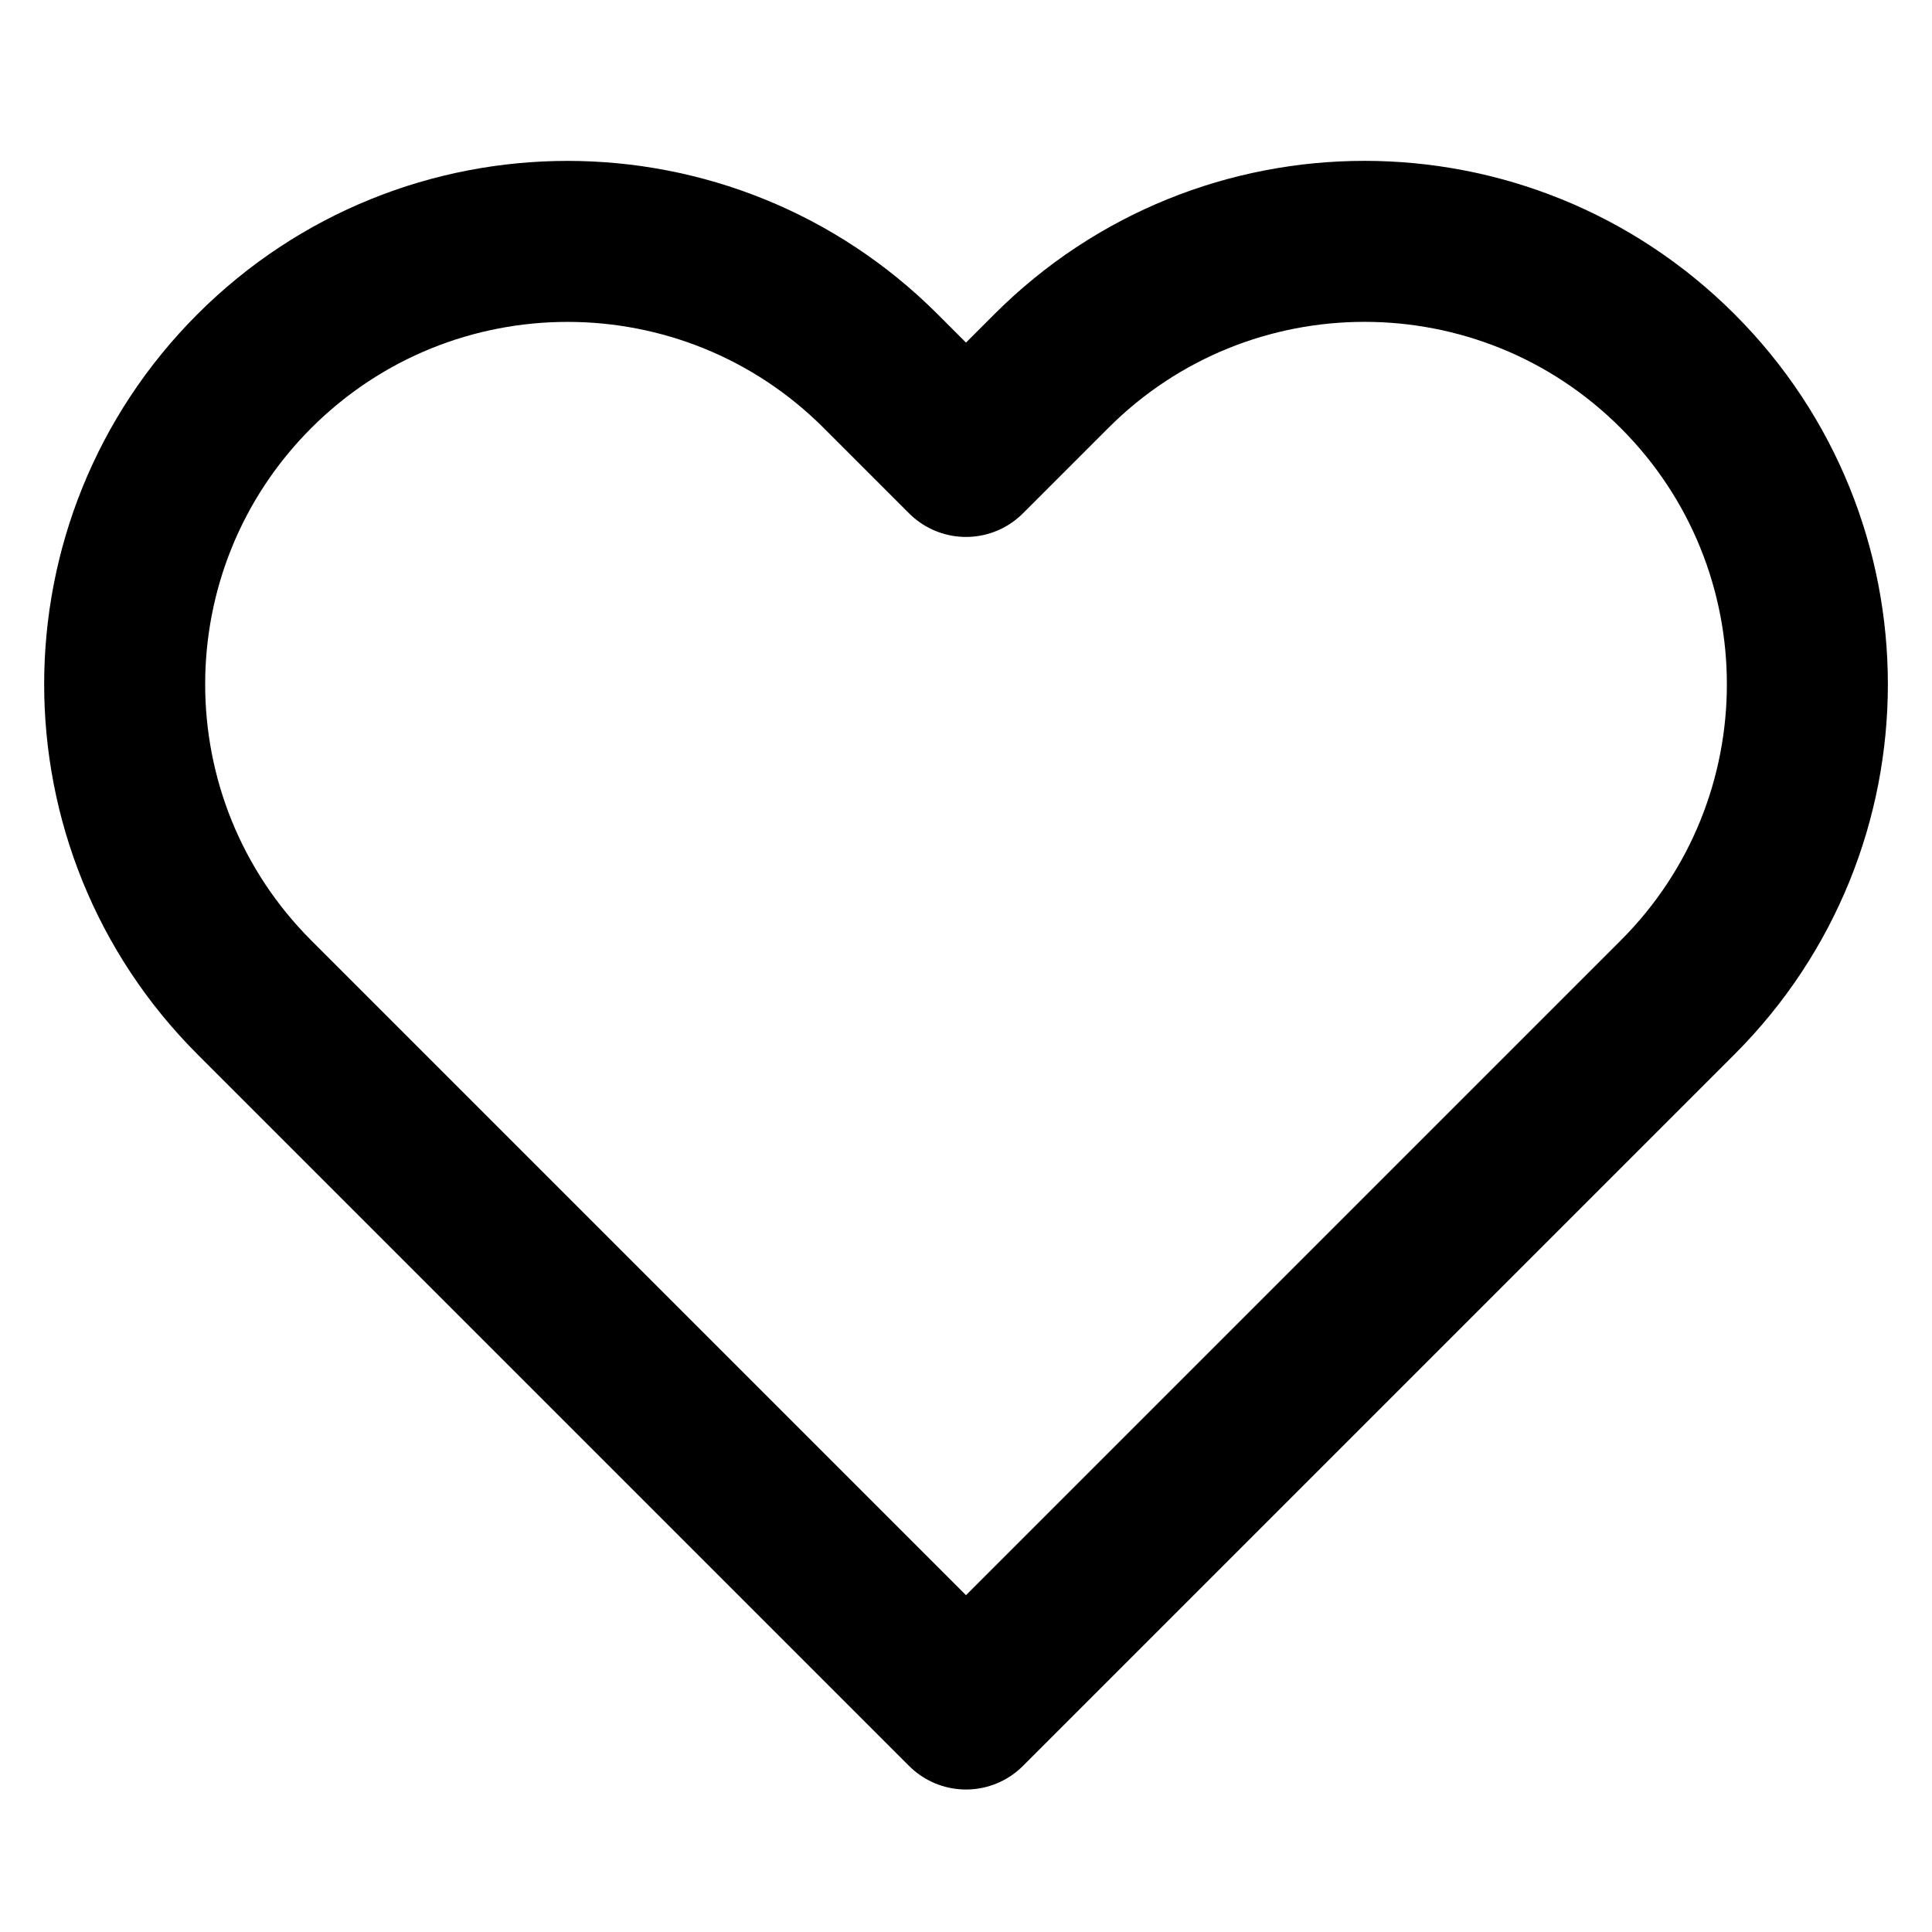
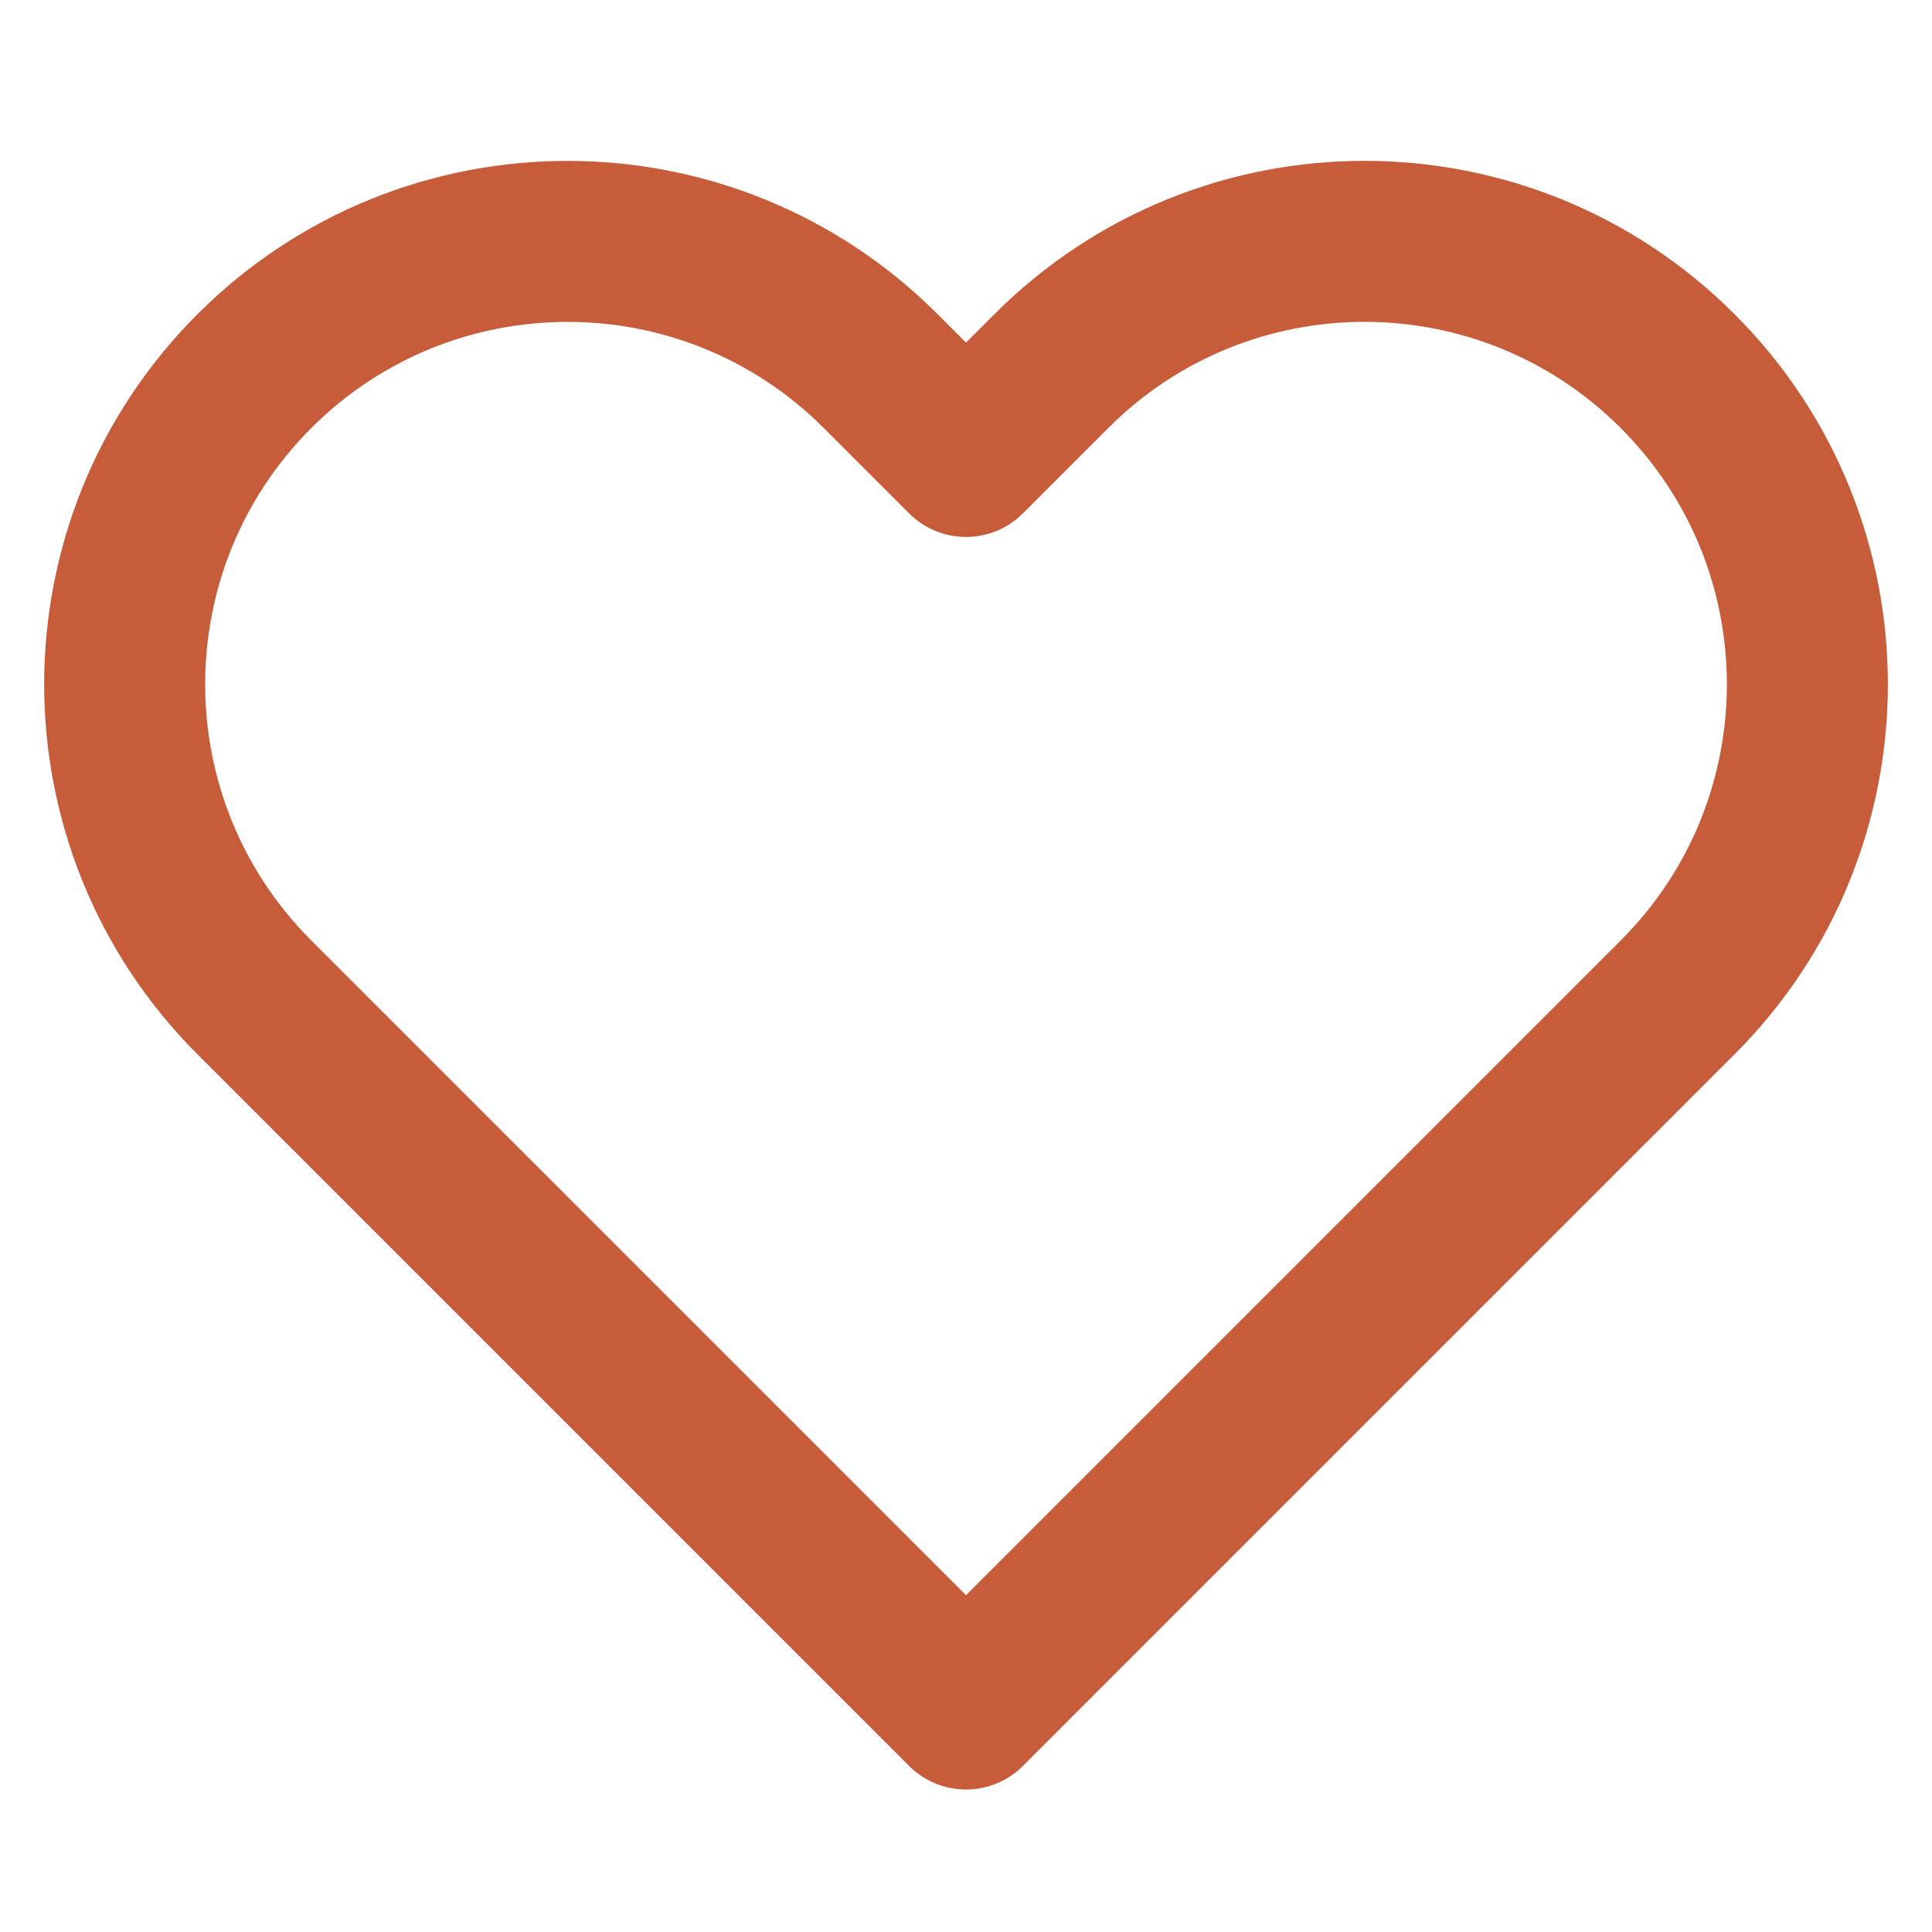
- <svg xmlns="http://www.w3.org/2000/svg" viewBox="0 0 24 24" fill="none" stroke="currentColor" stroke-width="2" stroke-linecap="round" stroke-linejoin="round">
+ <svg xmlns="http://www.w3.org/2000/svg" viewBox="0 0 24 24" fill="none" stroke="#C75C3A" stroke-width="2" stroke-linecap="round" stroke-linejoin="round">
  <path d="M20.84 4.61a5.5 5.5 0 0 0-7.78 0L12 5.67l-1.06-1.06a5.5 5.5 0 0 0-7.78 7.78l1.06 1.06L12 21.23l7.78-7.78 1.06-1.06a5.5 5.5 0 0 0 0-7.78z" />
</svg>
